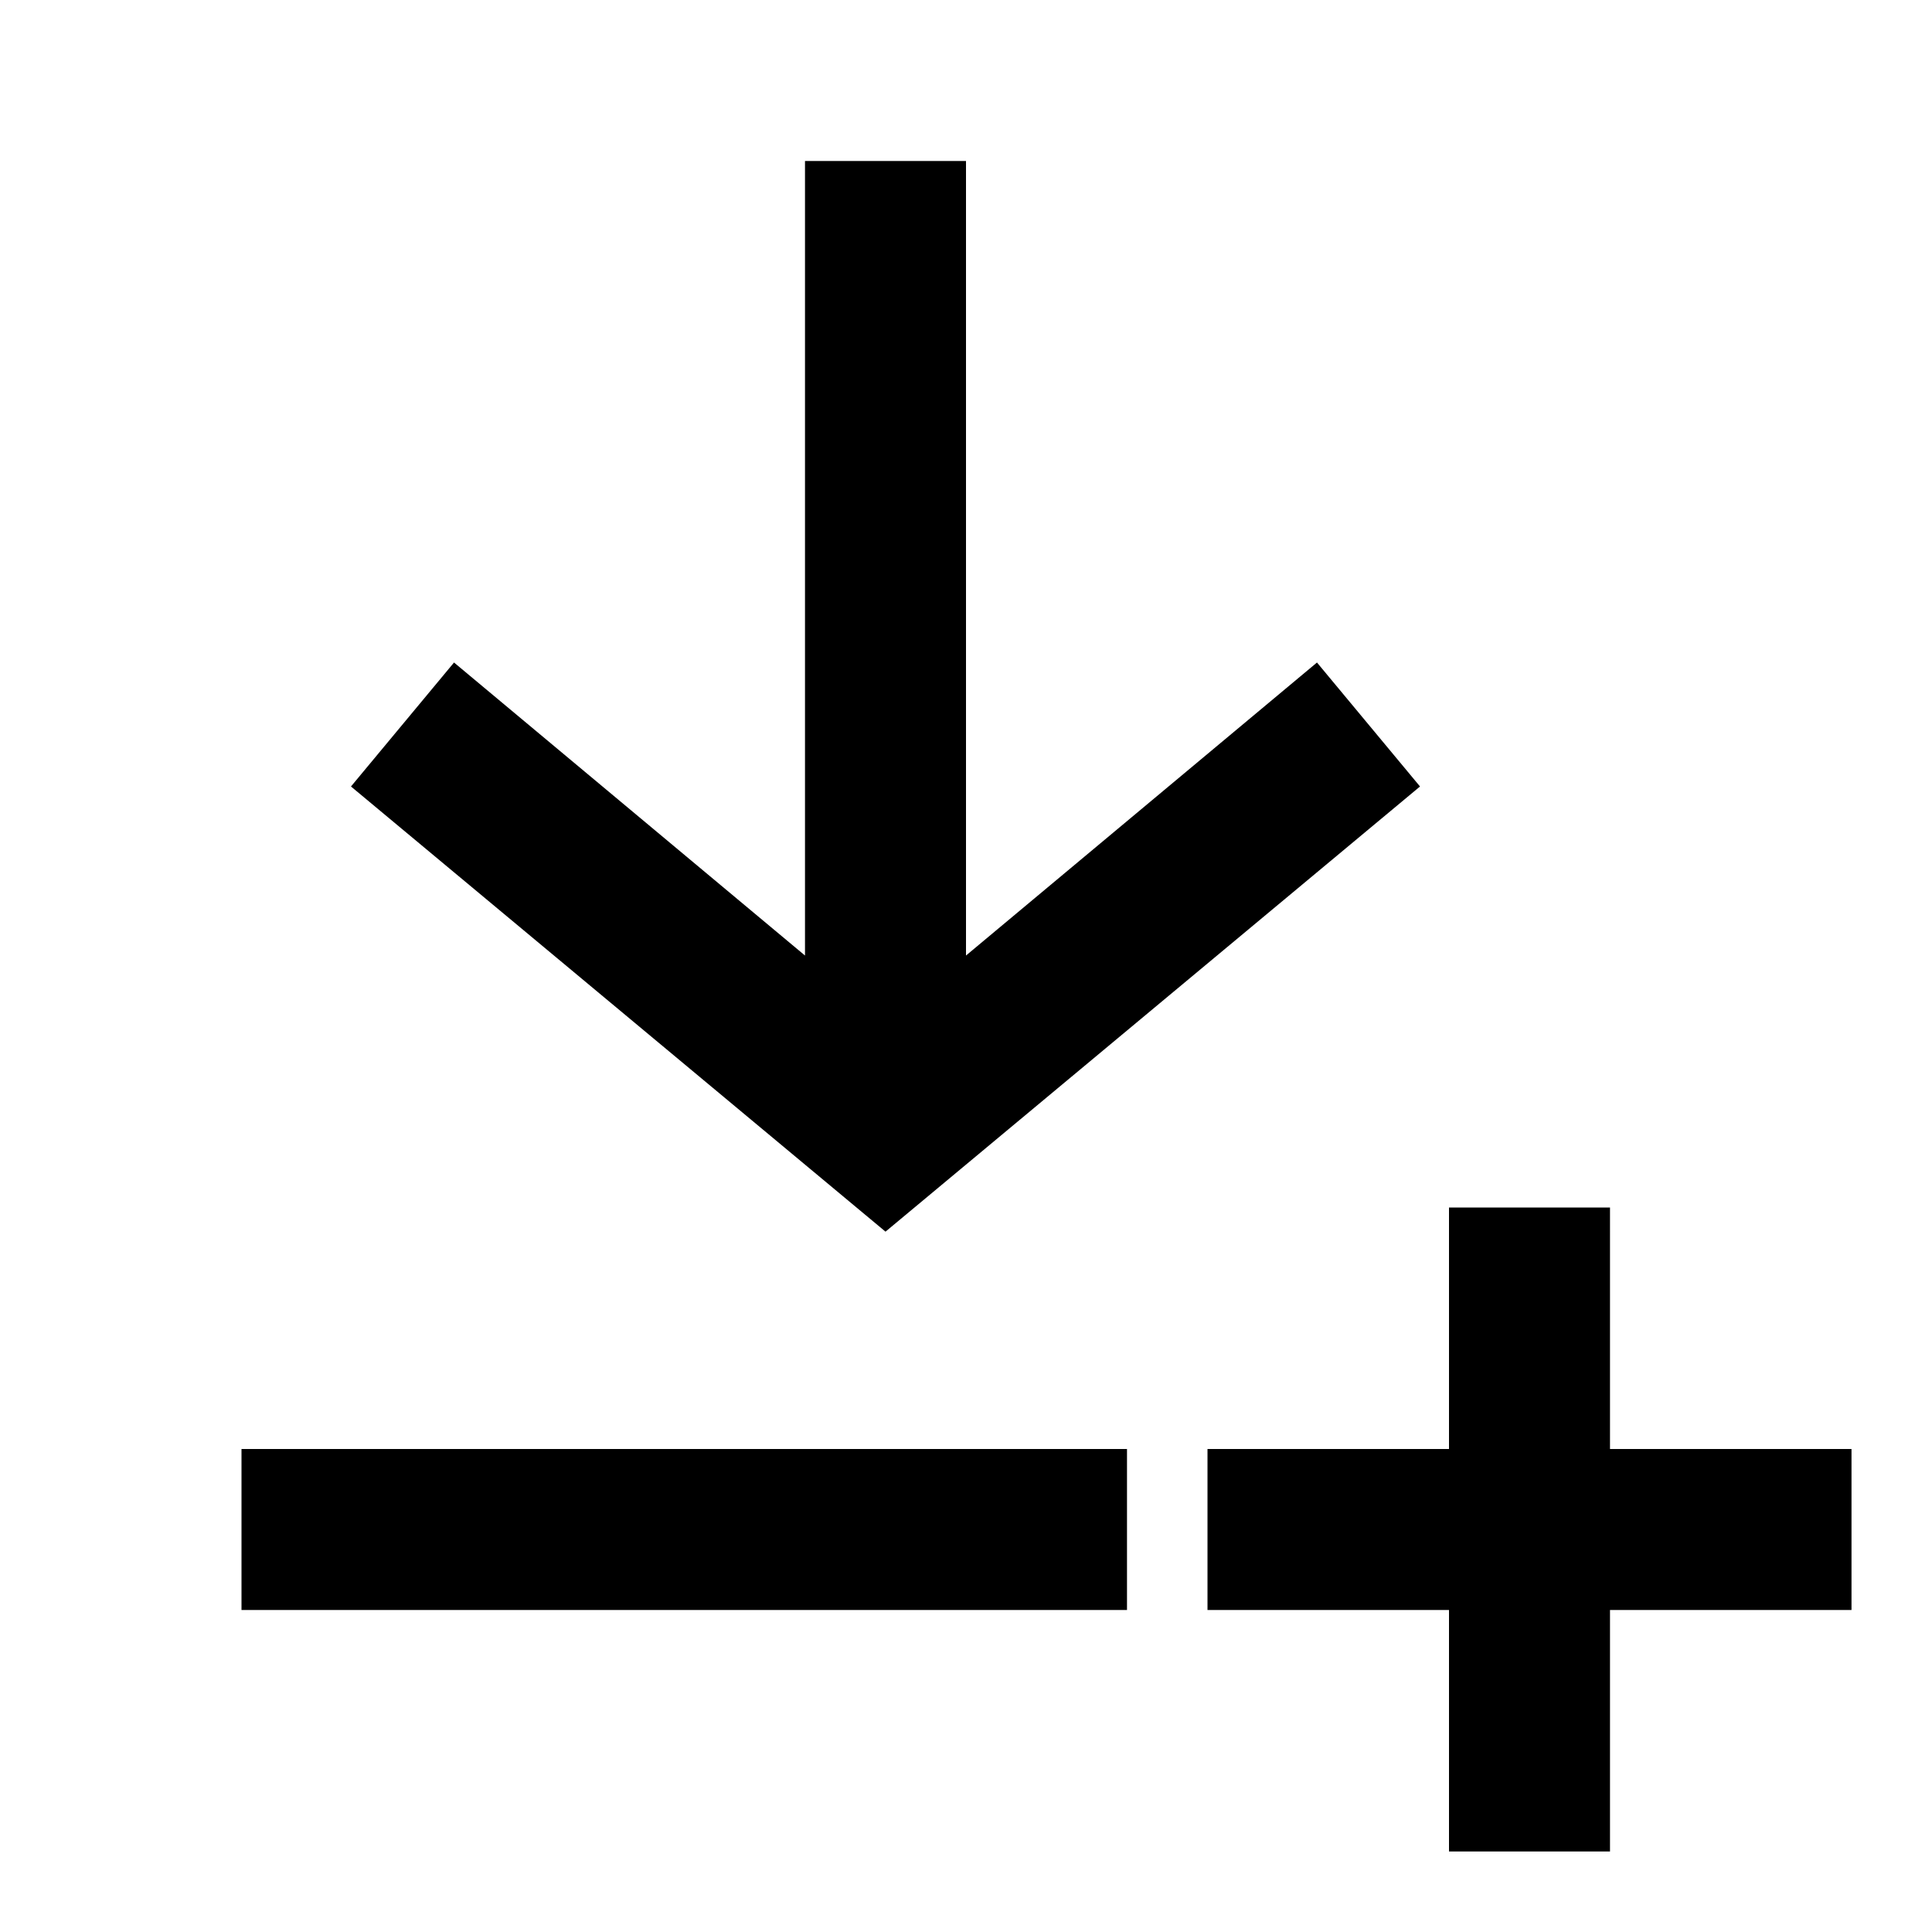
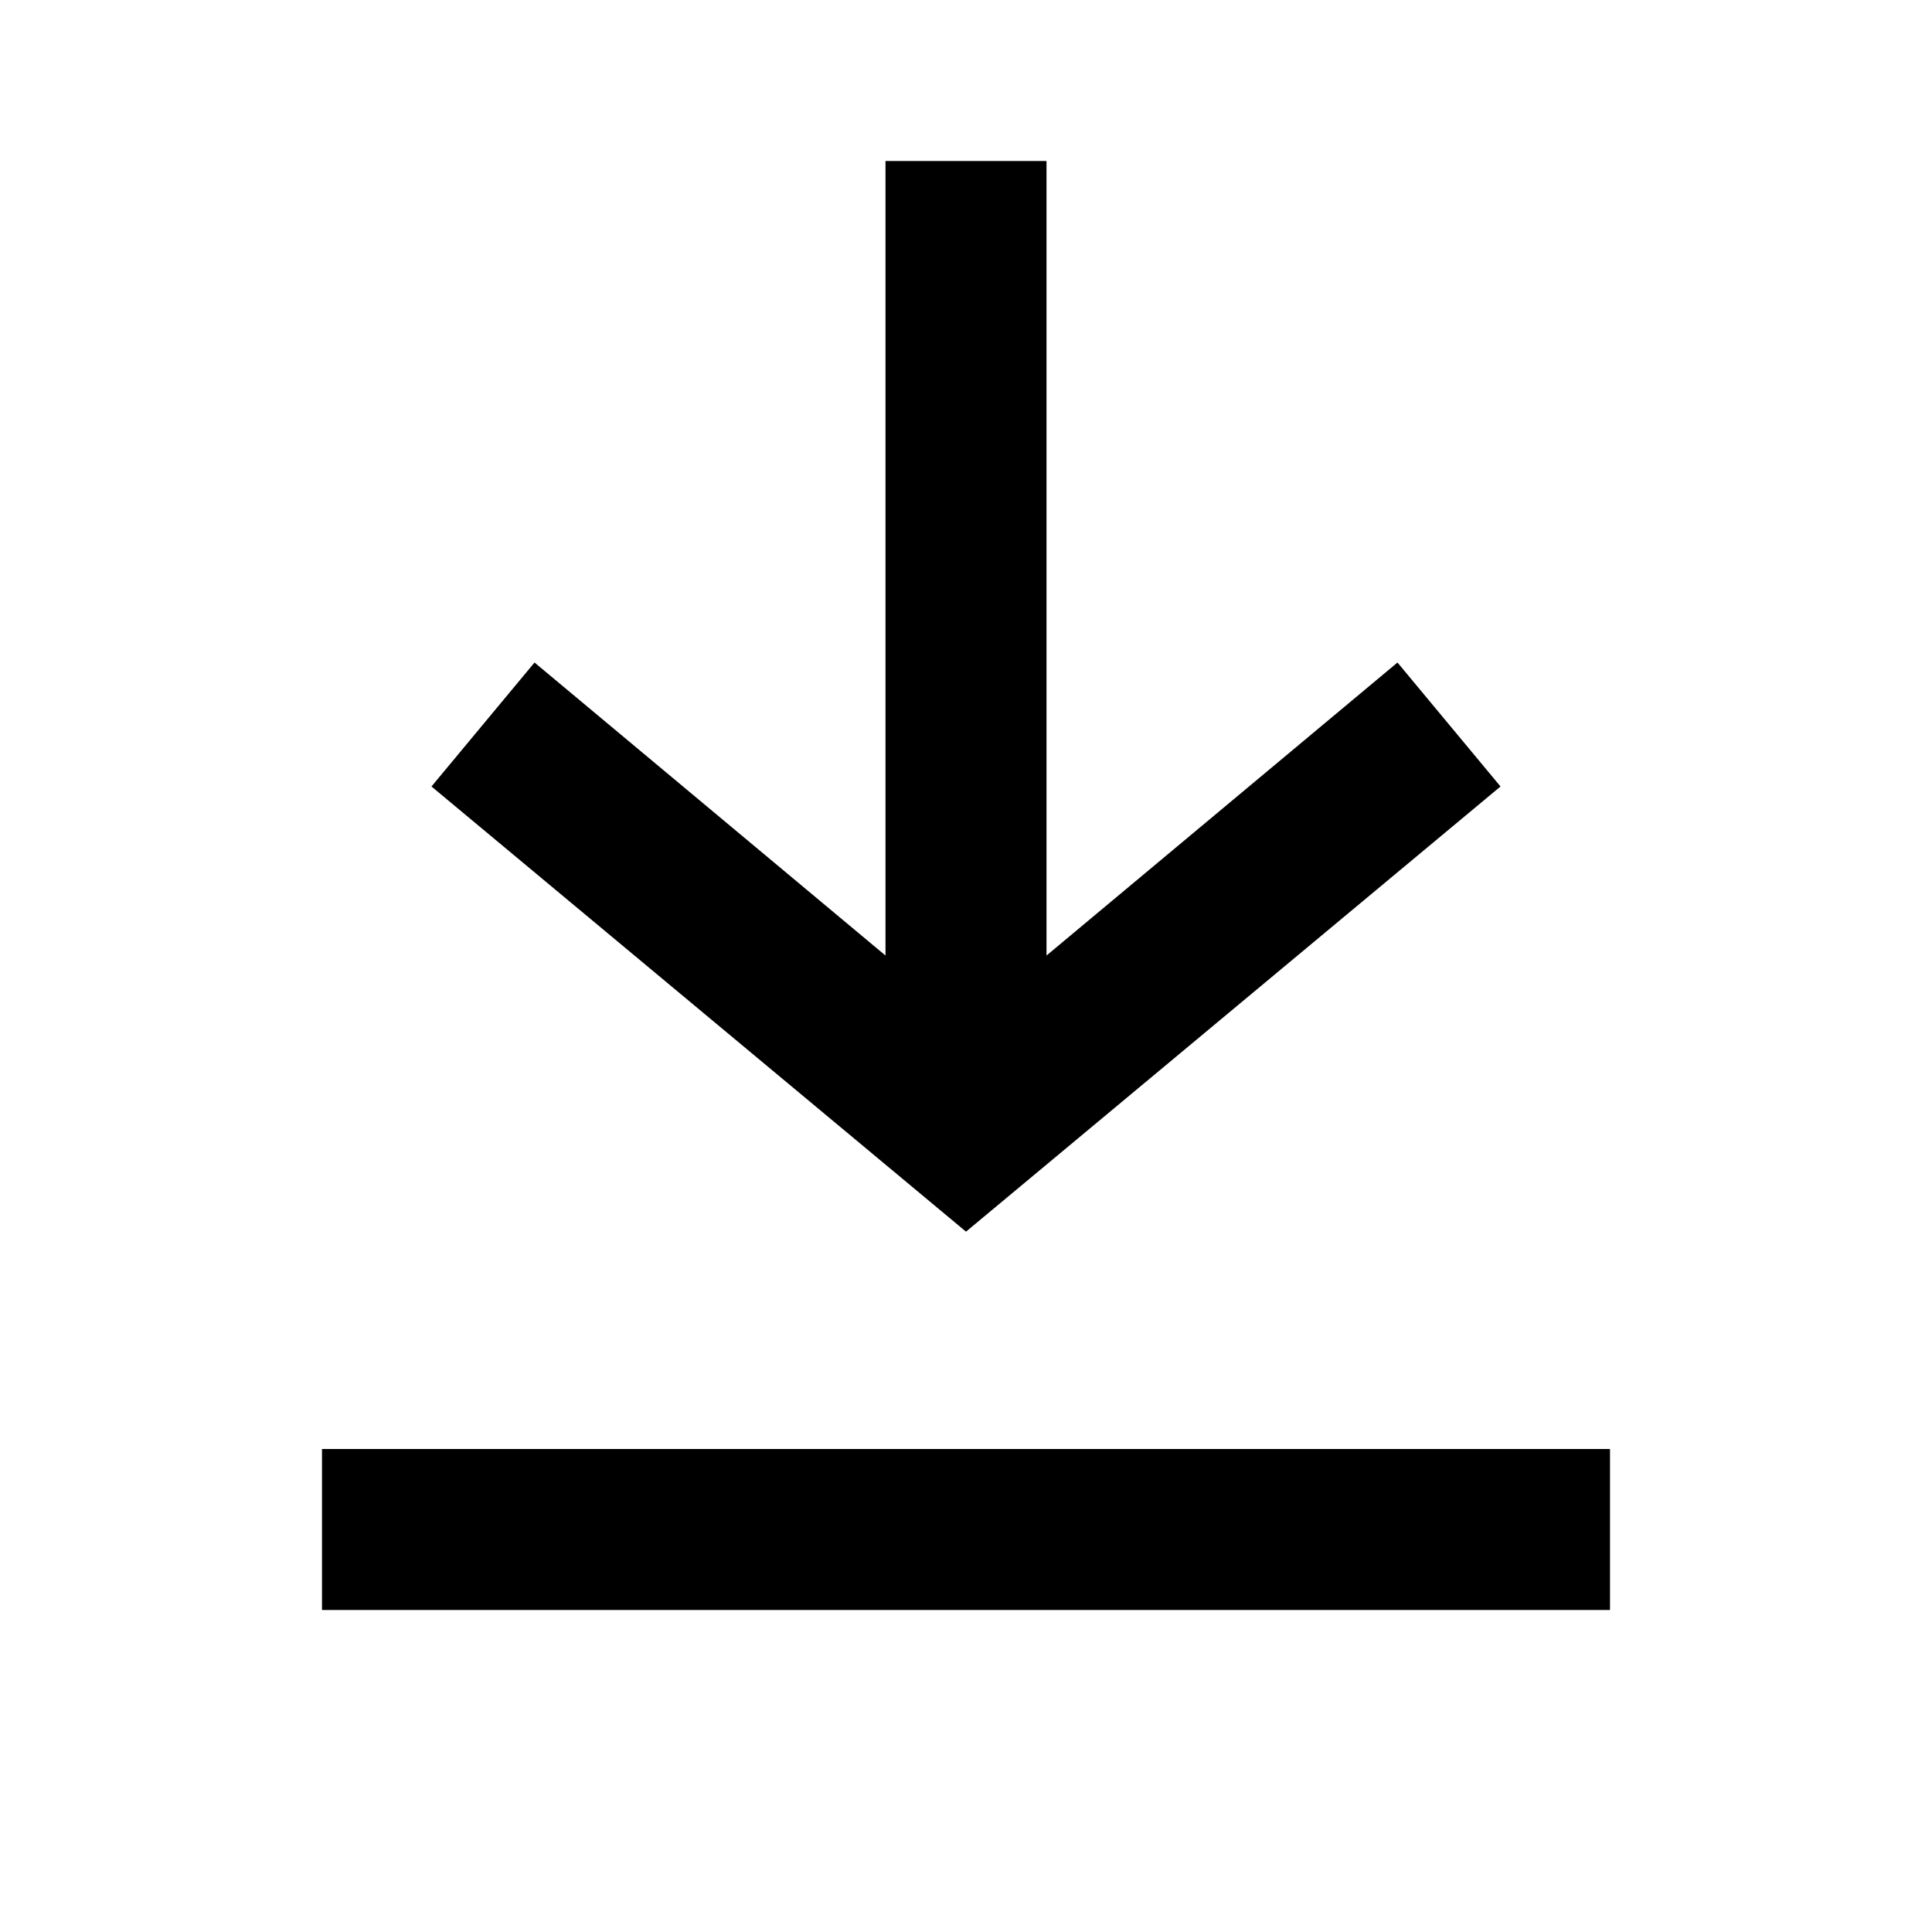
<svg xmlns="http://www.w3.org/2000/svg" width="512px" height="512px" viewBox="0 0 512 512" version="1.1">
  <g id="Page-1" stroke="none" stroke-width="1" fill="none" fill-rule="evenodd">
-     <g id="icon" fill="#000000" transform="translate(64, 42.66667)">
-       <path d="M362.667,277.333 L362.666,341.333 L426.667,341.333 L426.667,384 L362.666,383.999 L362.667,448 L320,448 L320,383.999 L256,384 L256,341.333 L320,341.333 L320,277.333 L362.667,277.333 Z M234.666,341.333 L234.666,383.999 L1.42108547e-14,384 L1.42108547e-14,341.333 L234.666,341.333 Z M192,7.10542736e-15 L192,210.56 L285.013,132.907 L312.32,165.76 L170.667,283.733 L29.013,165.76 L56.32,132.907 L149.333,210.56 L149.333,7.10542736e-15 L192,7.10542736e-15 Z" id="Combined-Shape" />
+     <g id="icon" fill="#000000" transform="translate(85.33333, 42.66667)">
+       <path d="M312.32,165.76 L285.013,132.907 L192,210.56 L192,7.10542736e-15 L149.333,7.10542736e-15 L149.333,210.56 L56.32,132.907 L29.013,165.76 L170.667,283.733 L312.32,165.76 L312.32,165.76 Z M1.42108547e-14,341.333 L341.333,341.333 L341.333,384 L1.42108547e-14,384 L1.42108547e-14,341.333 Z" id="Combined-Shape" />
    </g>
  </g>
</svg>
